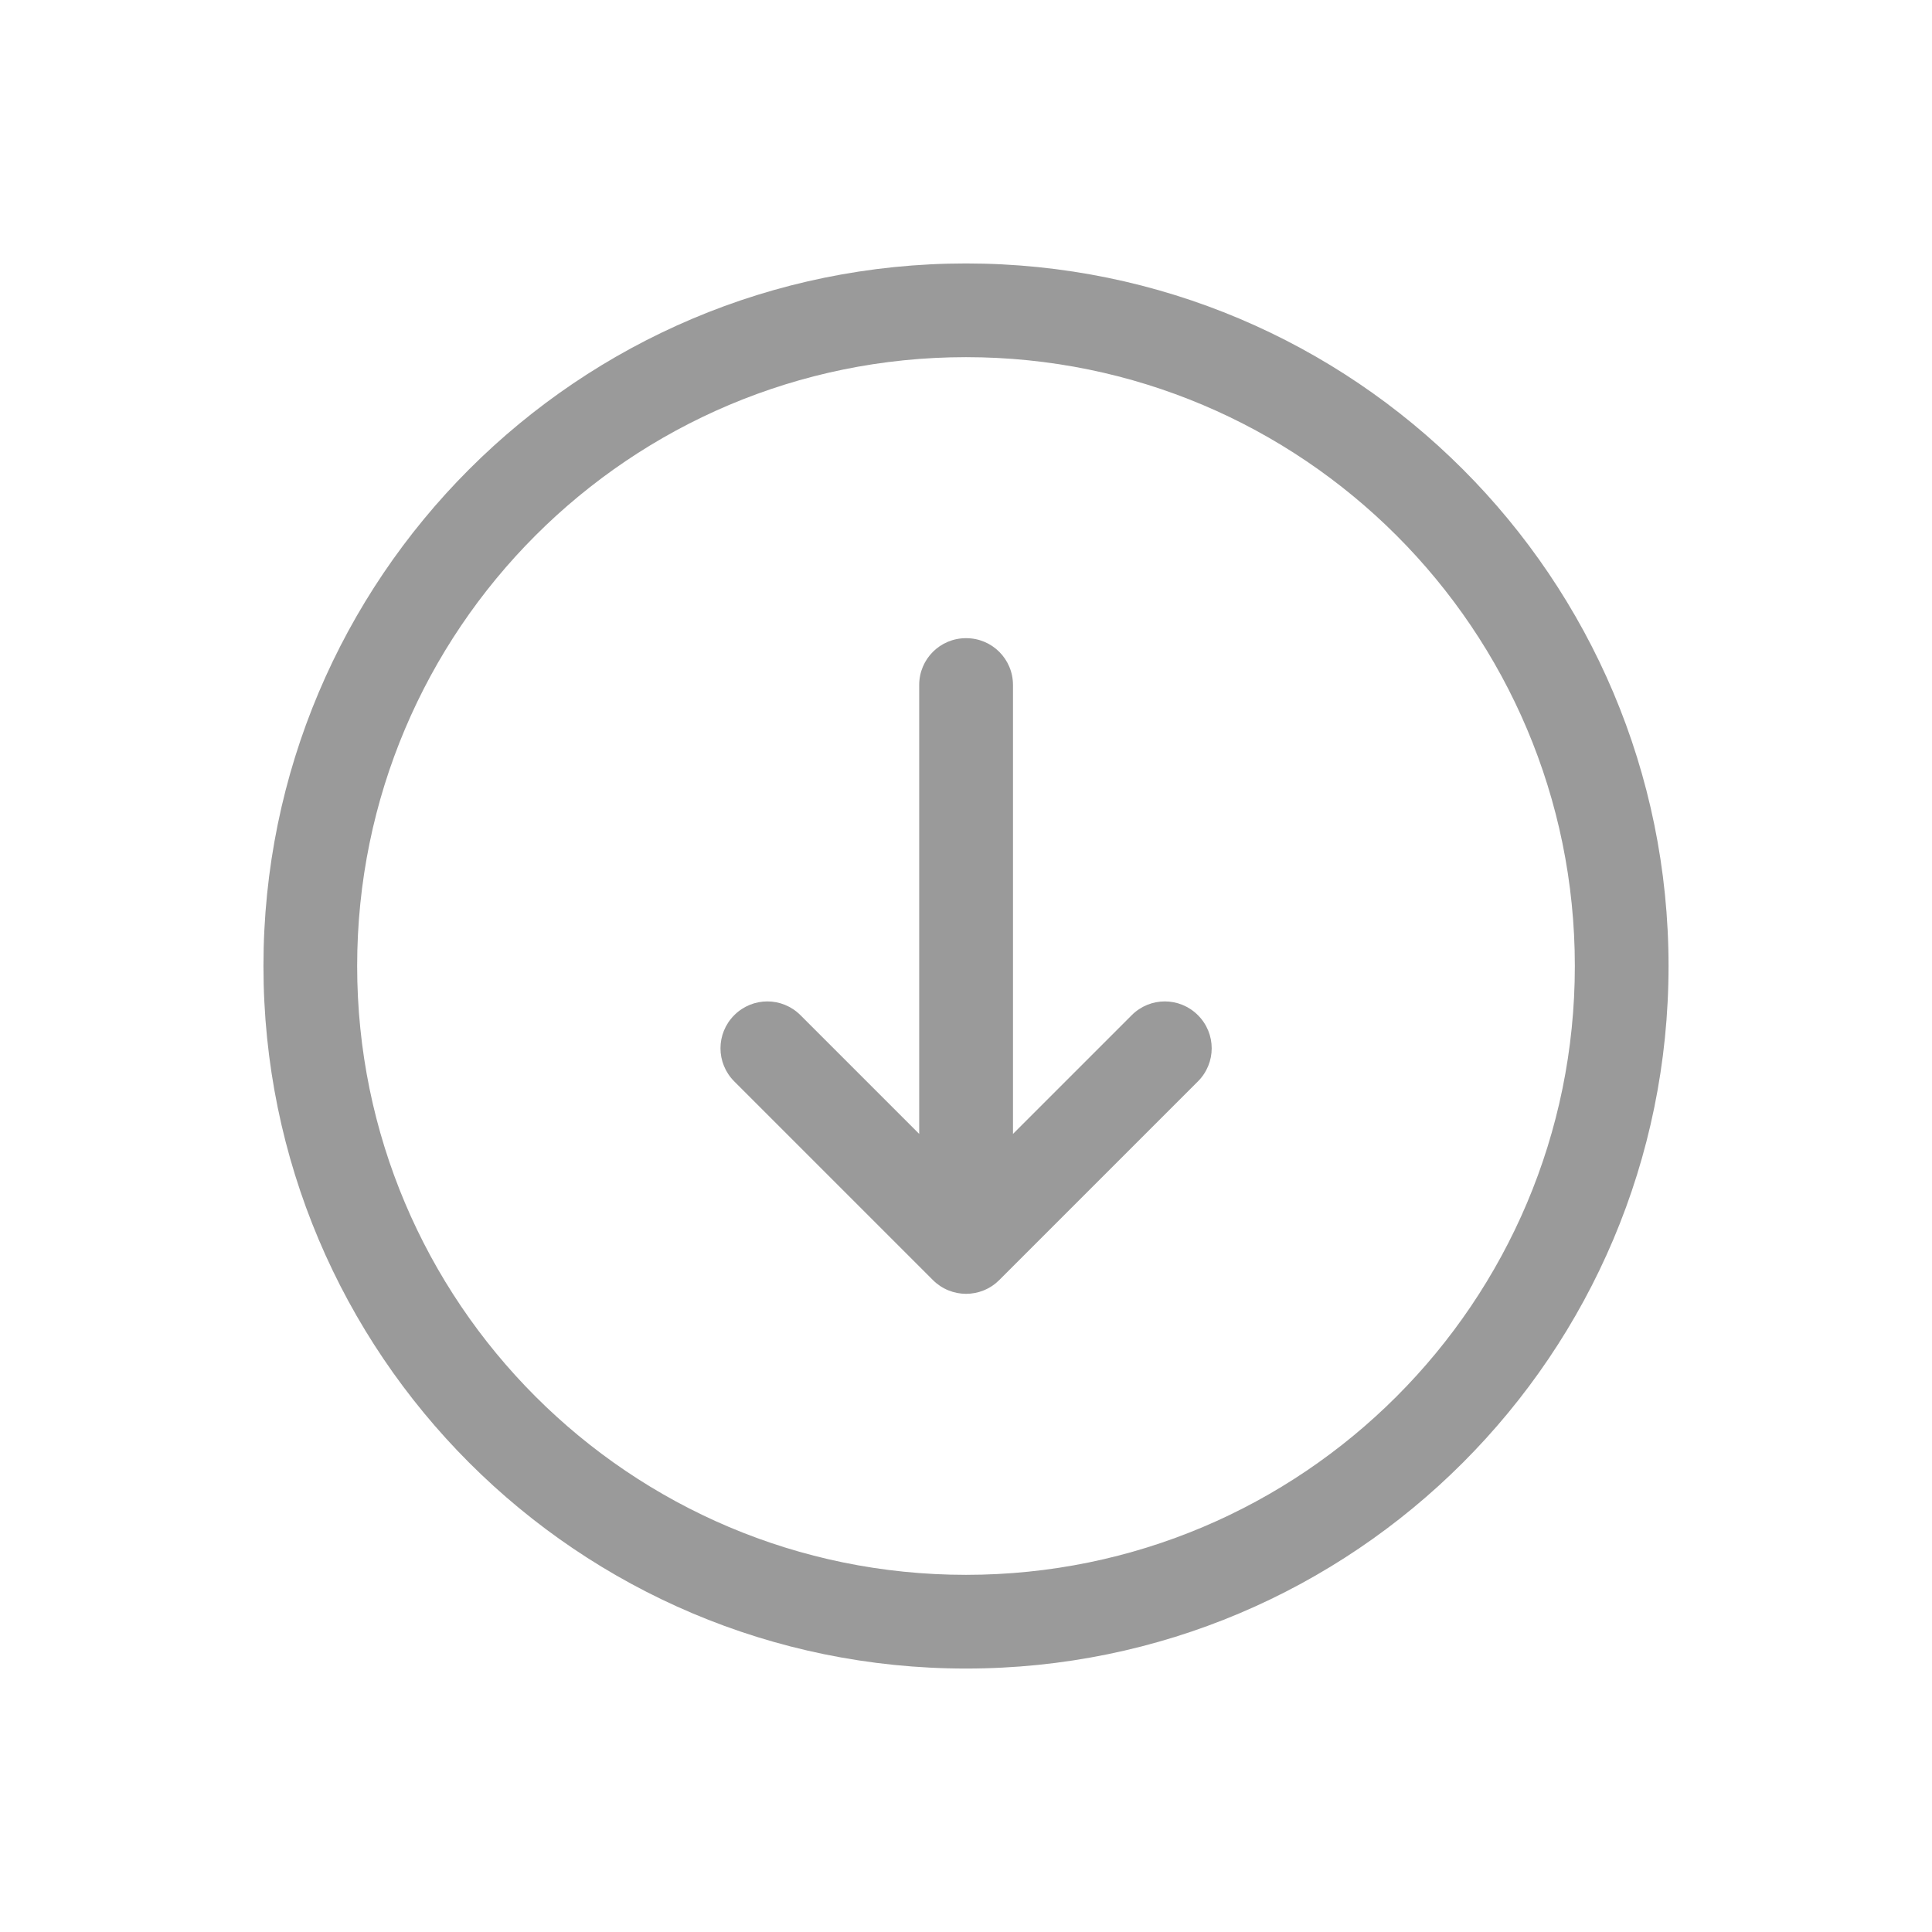
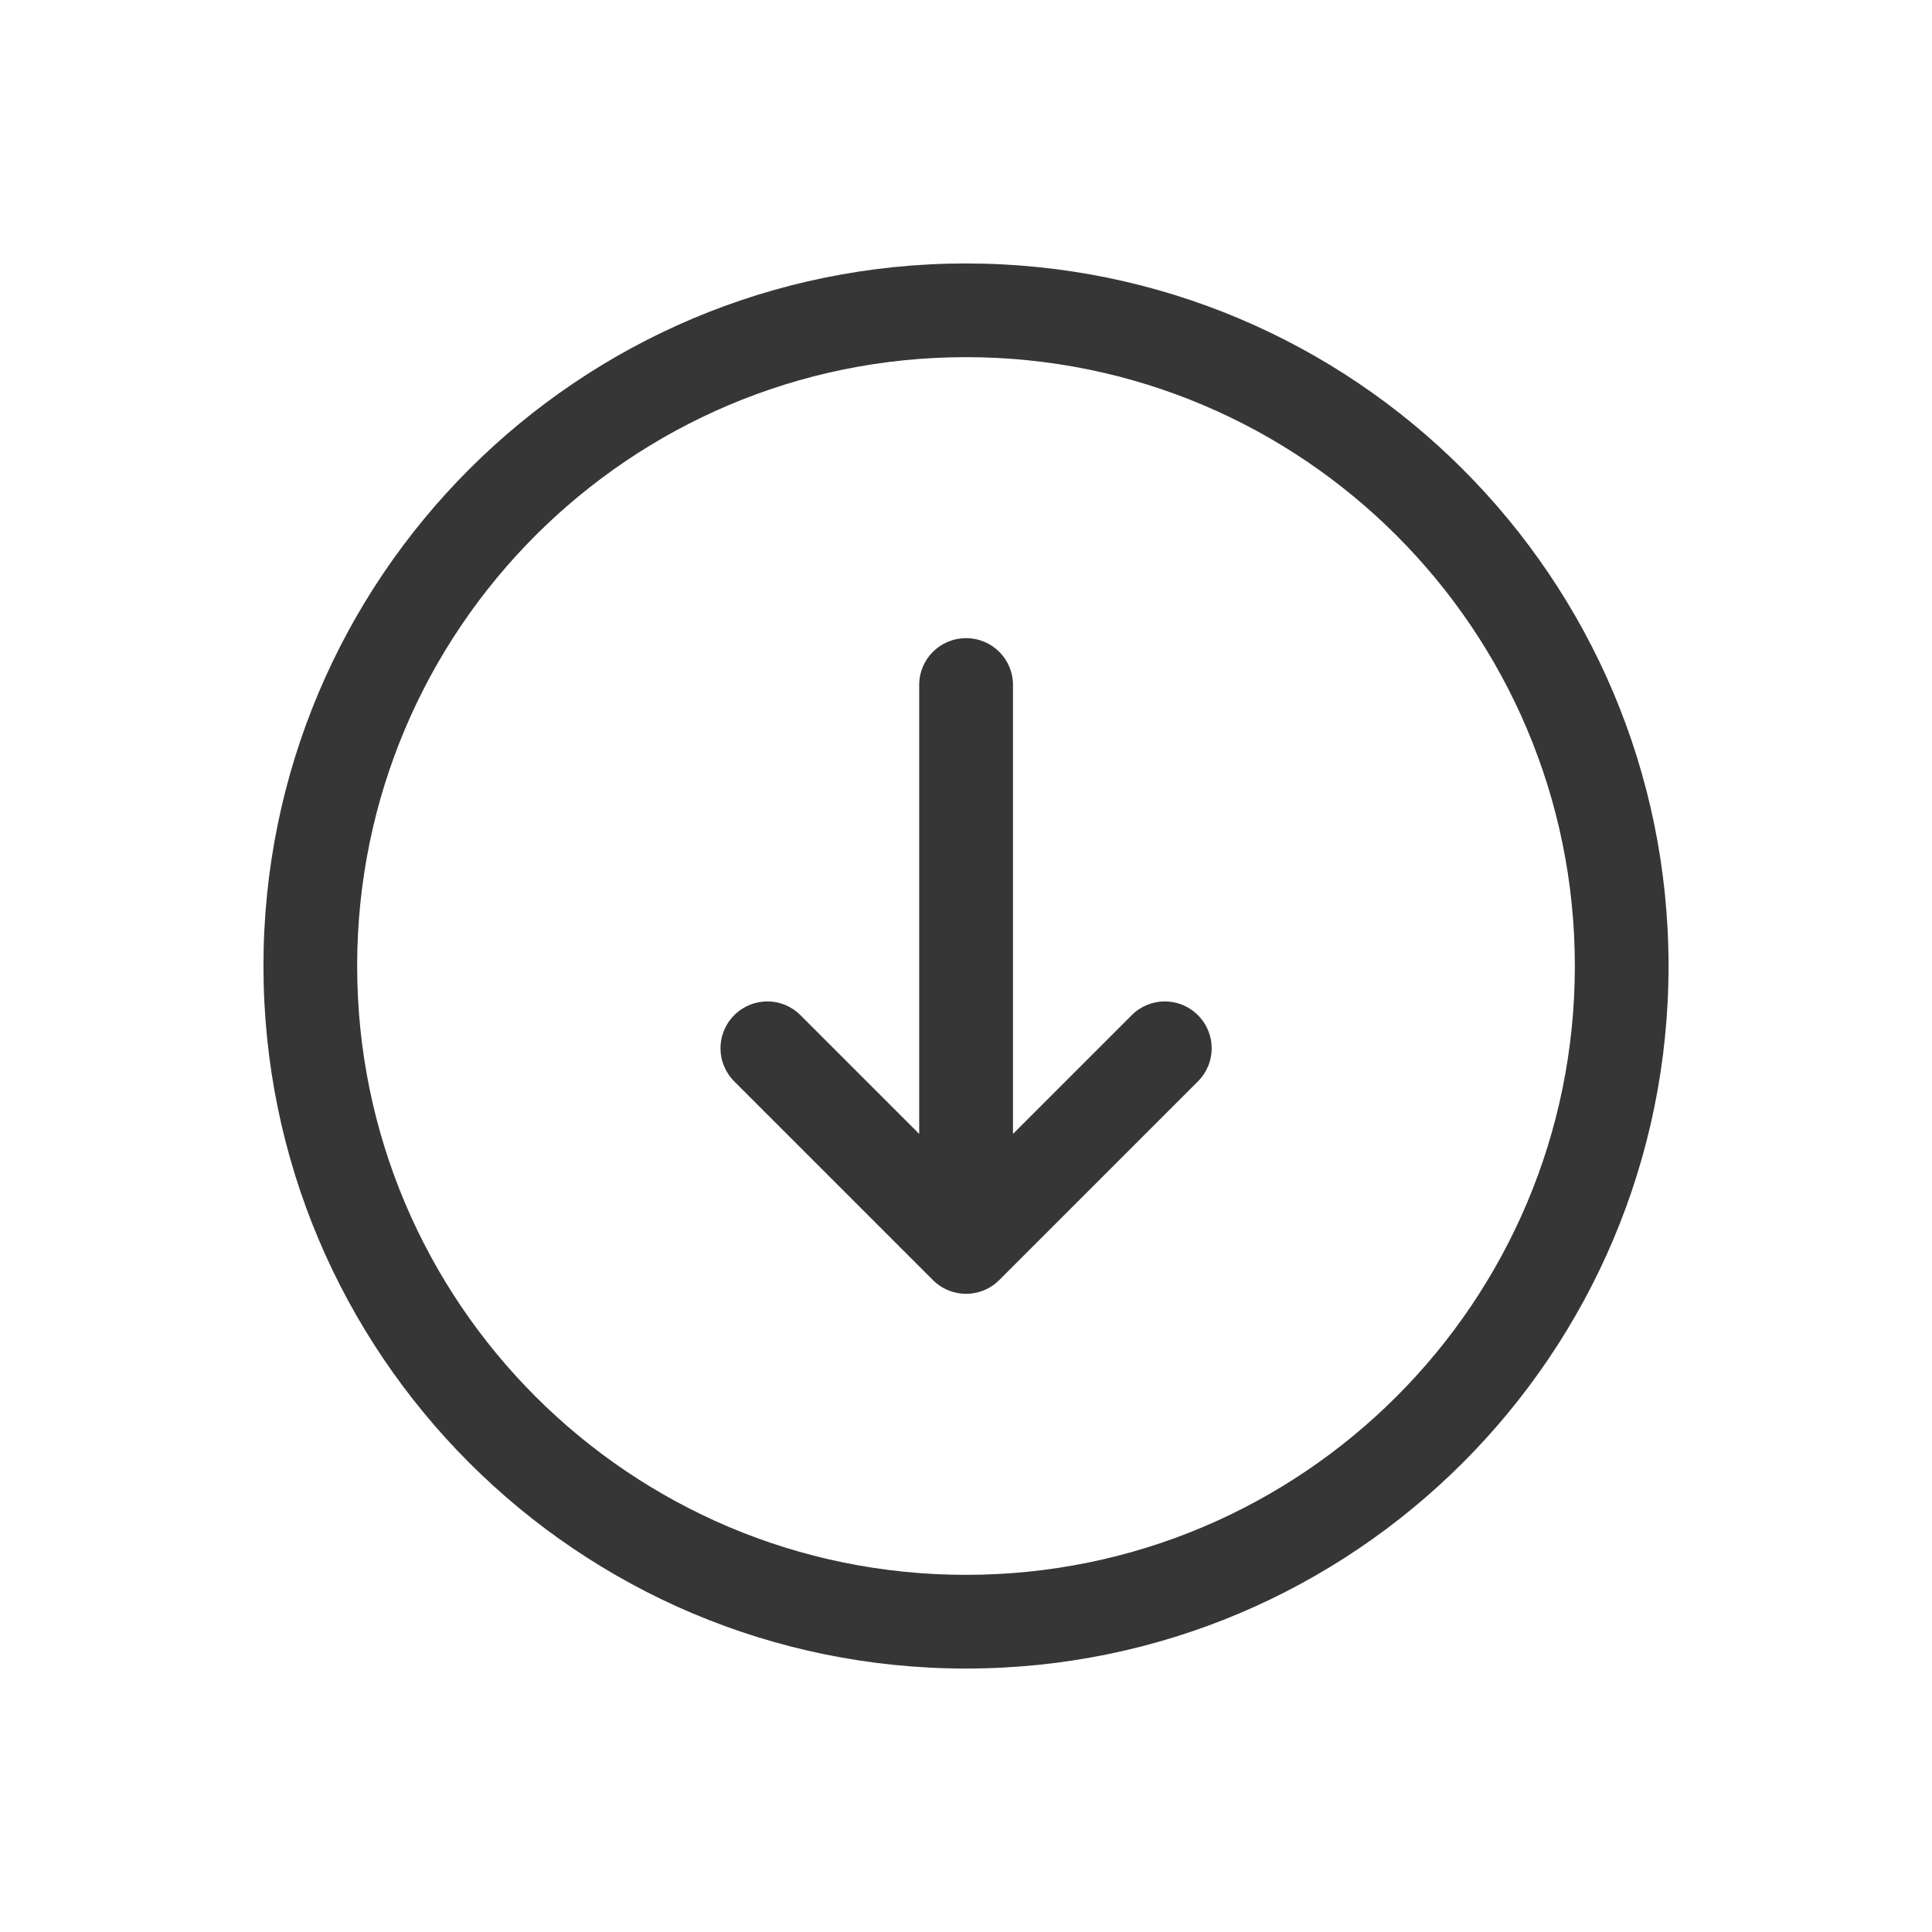
<svg xmlns="http://www.w3.org/2000/svg" width="22" height="22" version="1.1">
  <defs>
    <style id="current-color-scheme" type="text/css">.ColorScheme-Text { color:#363636; } .ColorScheme-Text { color:#363636; }</style>
  </defs>
-   <path class="ColorScheme-Text" d="m11 3a8 8 0 0 0-8 8 8 8 0 0 0 8 8 8 8 0 0 0 8-8 8 8 0 0 0-8-8zm0 1.067a6.933 6.933 0 0 1 6.933 6.933 6.933 6.933 0 0 1-6.933 6.933 6.933 6.933 0 0 1-6.933-6.933 6.933 6.933 0 0 1 6.933-6.933zm0 3.2c-0.295 0-0.533 0.238-0.533 0.533v5.112l-1.352-1.352c-0.209-0.209-0.545-0.209-0.754 0s-0.209 0.545 0 0.754l2.263 2.263c0.05 0.05 0.11 0.09 0.177 0.117 0.128 0.052 0.272 0.052 0.4 0 0.067-0.027 0.127-0.067 0.177-0.117l2.263-2.263c0.209-0.209 0.209-0.545 0-0.754s-0.545-0.209-0.754 0l-1.352 1.352v-5.112c0-0.295-0.238-0.533-0.533-0.533z" fill="#363636" fill-opacity=".5" stroke-width="1.067" />
+   <path class="ColorScheme-Text" d="m11 3a8 8 0 0 0-8 8 8 8 0 0 0 8 8 8 8 0 0 0 8-8 8 8 0 0 0-8-8zm0 1.067a6.933 6.933 0 0 1 6.933 6.933 6.933 6.933 0 0 1-6.933 6.933 6.933 6.933 0 0 1-6.933-6.933 6.933 6.933 0 0 1 6.933-6.933zm0 3.2c-0.295 0-0.533 0.238-0.533 0.533v5.112l-1.352-1.352c-0.209-0.209-0.545-0.209-0.754 0s-0.209 0.545 0 0.754l2.263 2.263c0.05 0.05 0.11 0.09 0.177 0.117 0.128 0.052 0.272 0.052 0.4 0 0.067-0.027 0.127-0.067 0.177-0.117l2.263-2.263c0.209-0.209 0.209-0.545 0-0.754s-0.545-0.209-0.754 0l-1.352 1.352v-5.112c0-0.295-0.238-0.533-0.533-0.533z" fill="#363636" stroke-width="1.067" />
</svg>
